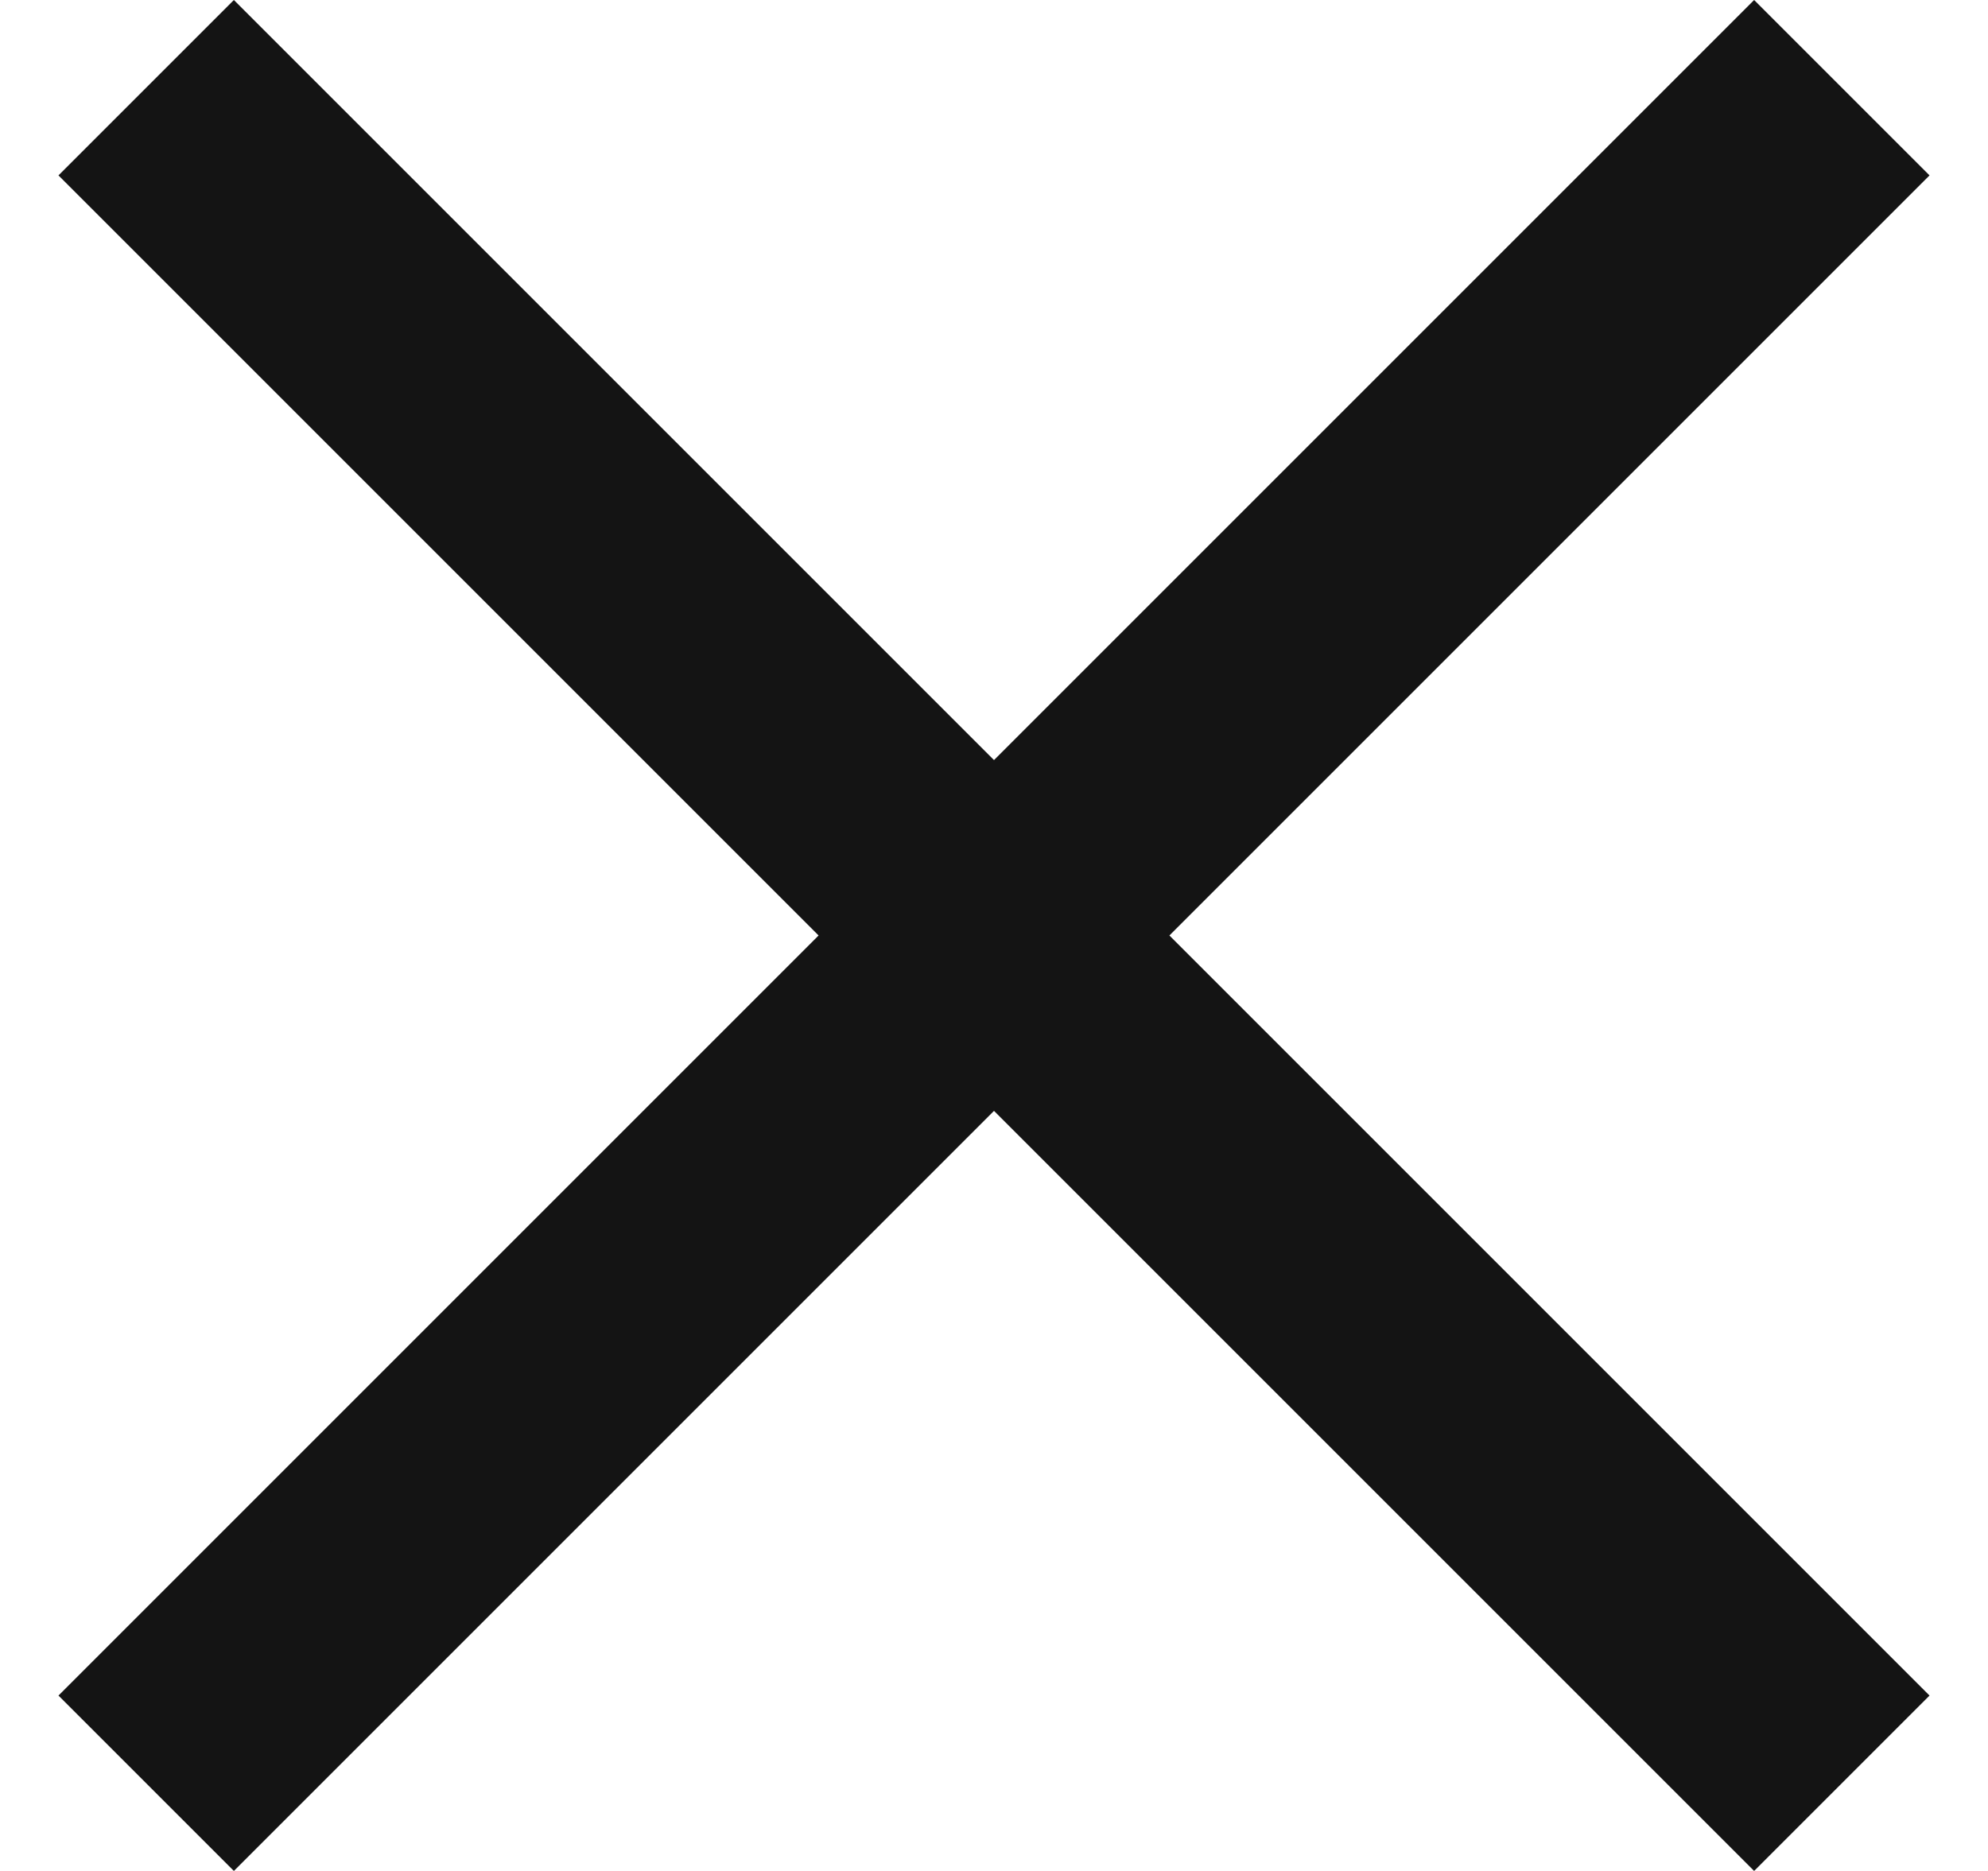
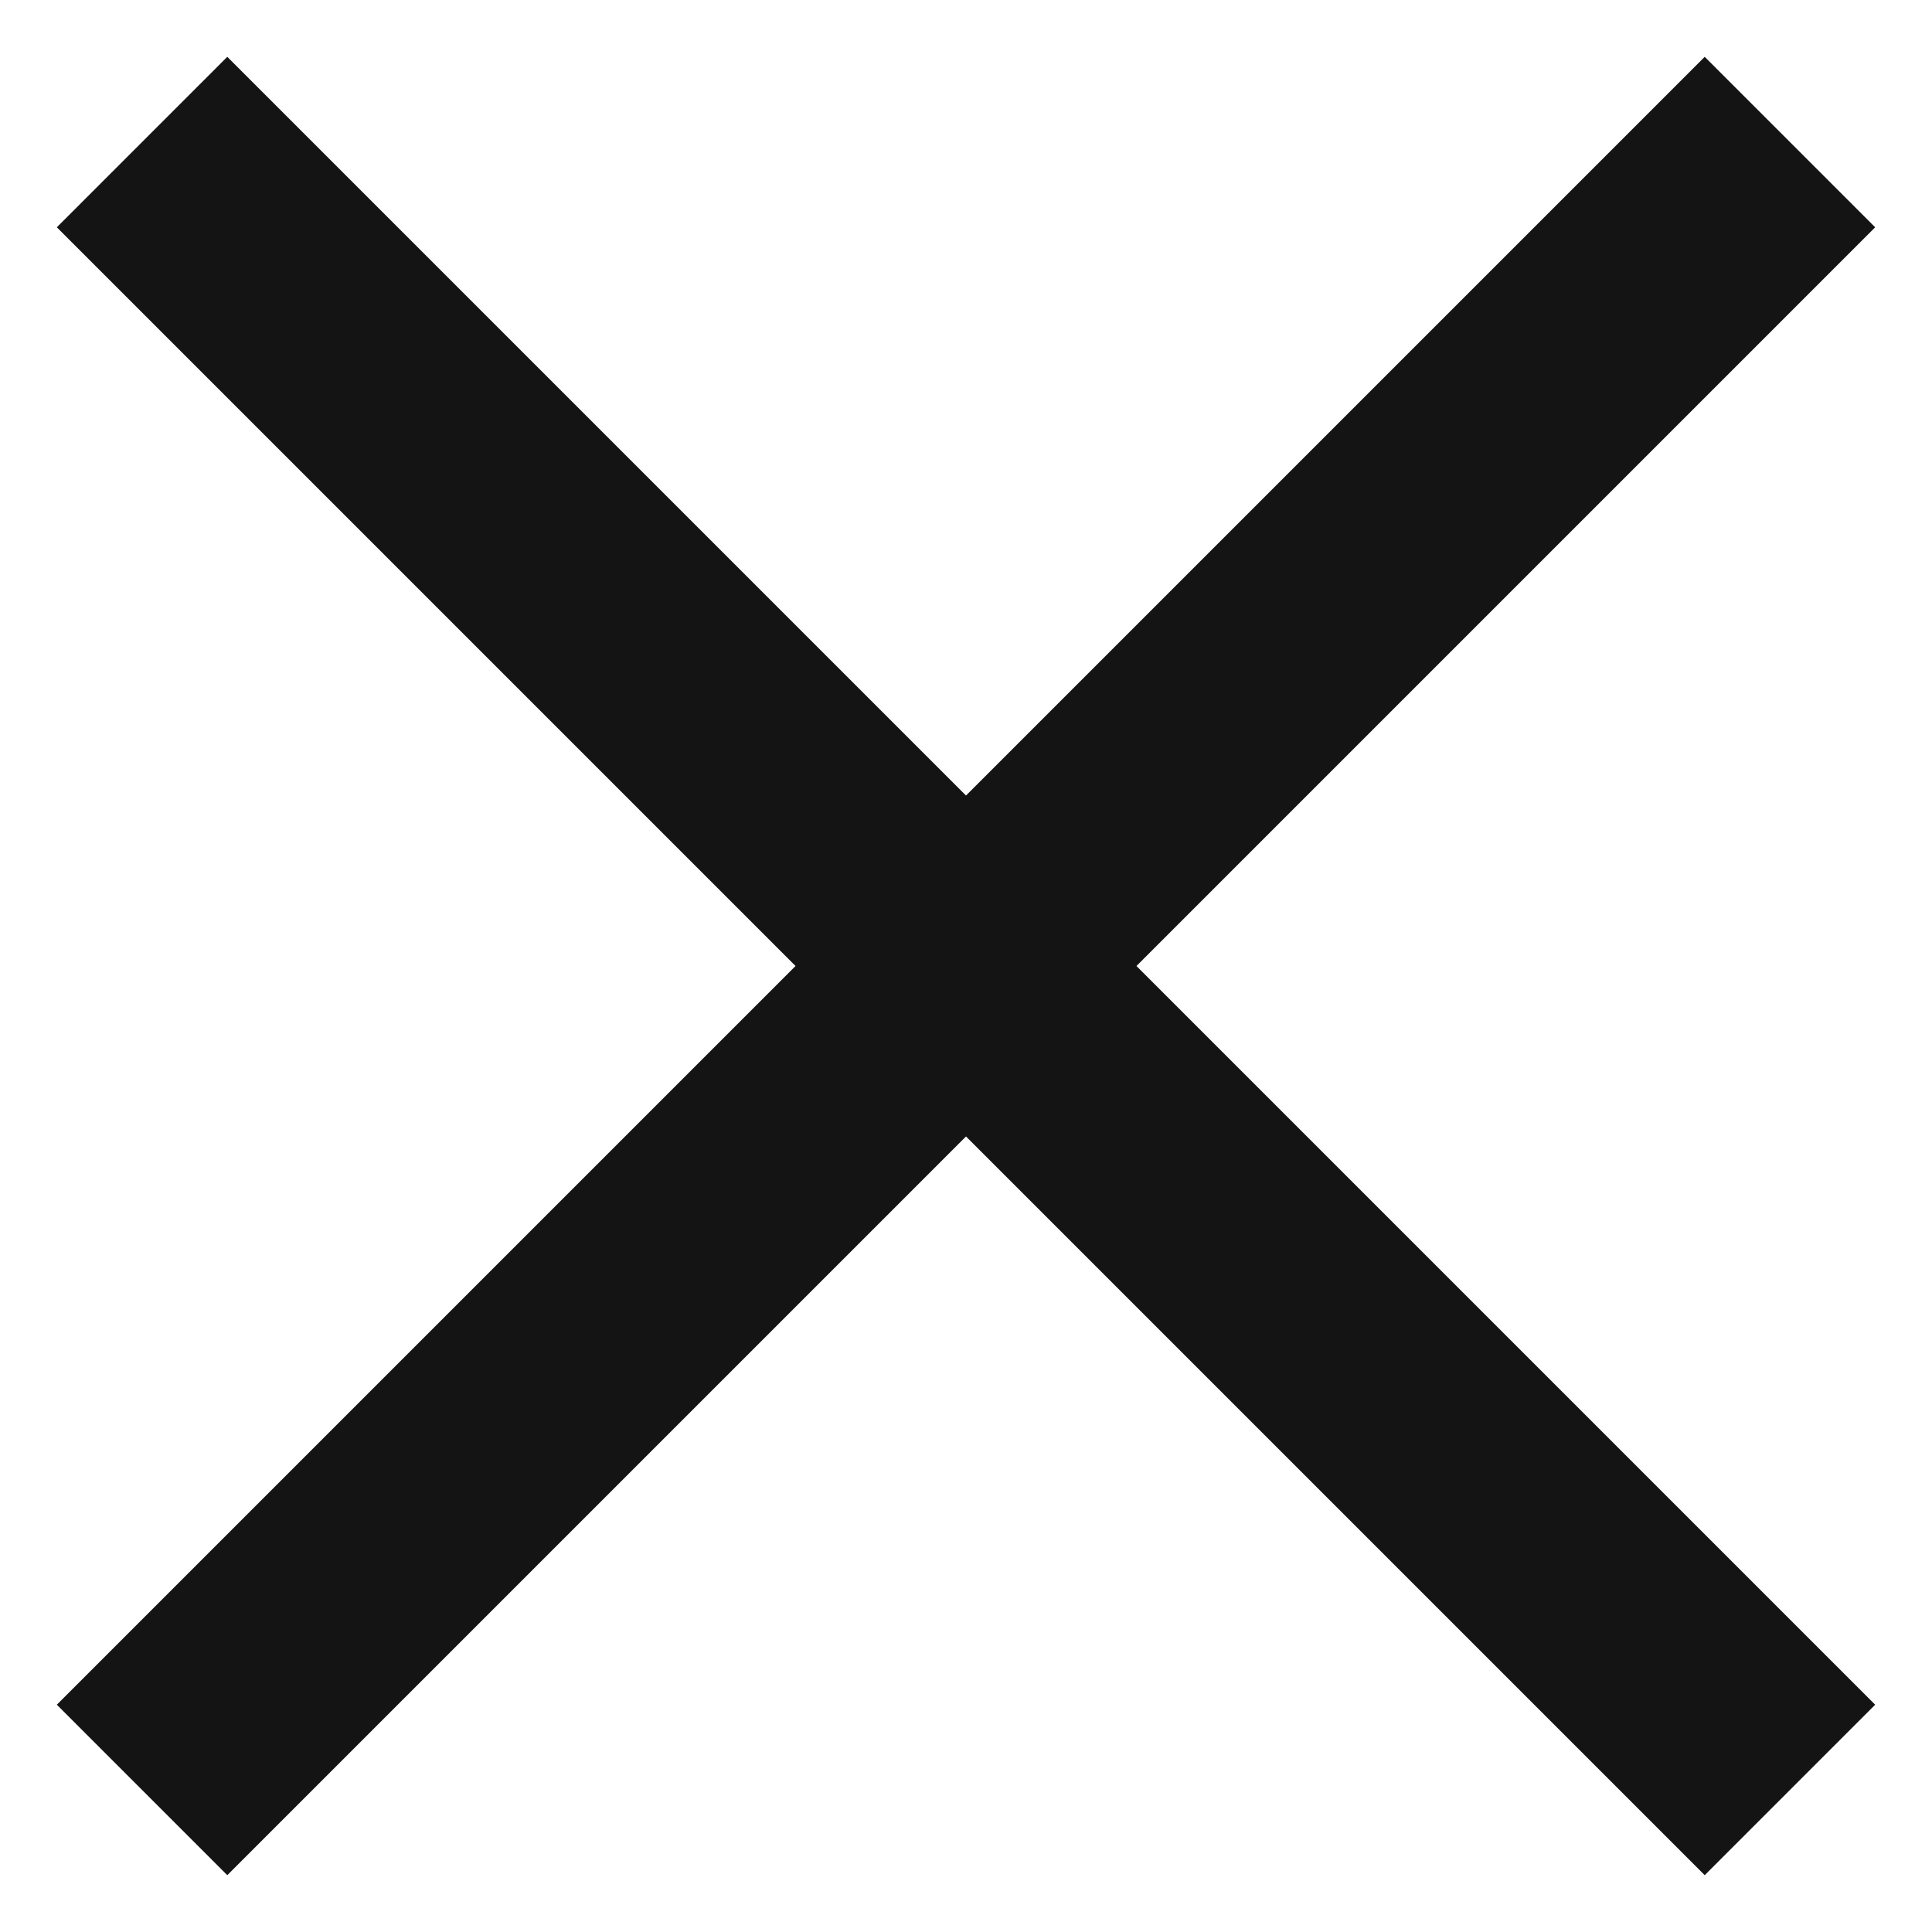
- <svg xmlns="http://www.w3.org/2000/svg" width="17" height="16" viewBox="0 0 17 16" fill="none">
+ <svg xmlns="http://www.w3.org/2000/svg" width="16" height="16" viewBox="0 0 17 16" fill="none">
  <path d="M0.5 1.5L7 8L0.5 14.5L2 16L8.5 9.5L15 16L16.5 14.5L10 8L16.5 1.5L15 0L8.5 6.5L2 0L0.5 1.5Z" fill="#141414" />
</svg>
